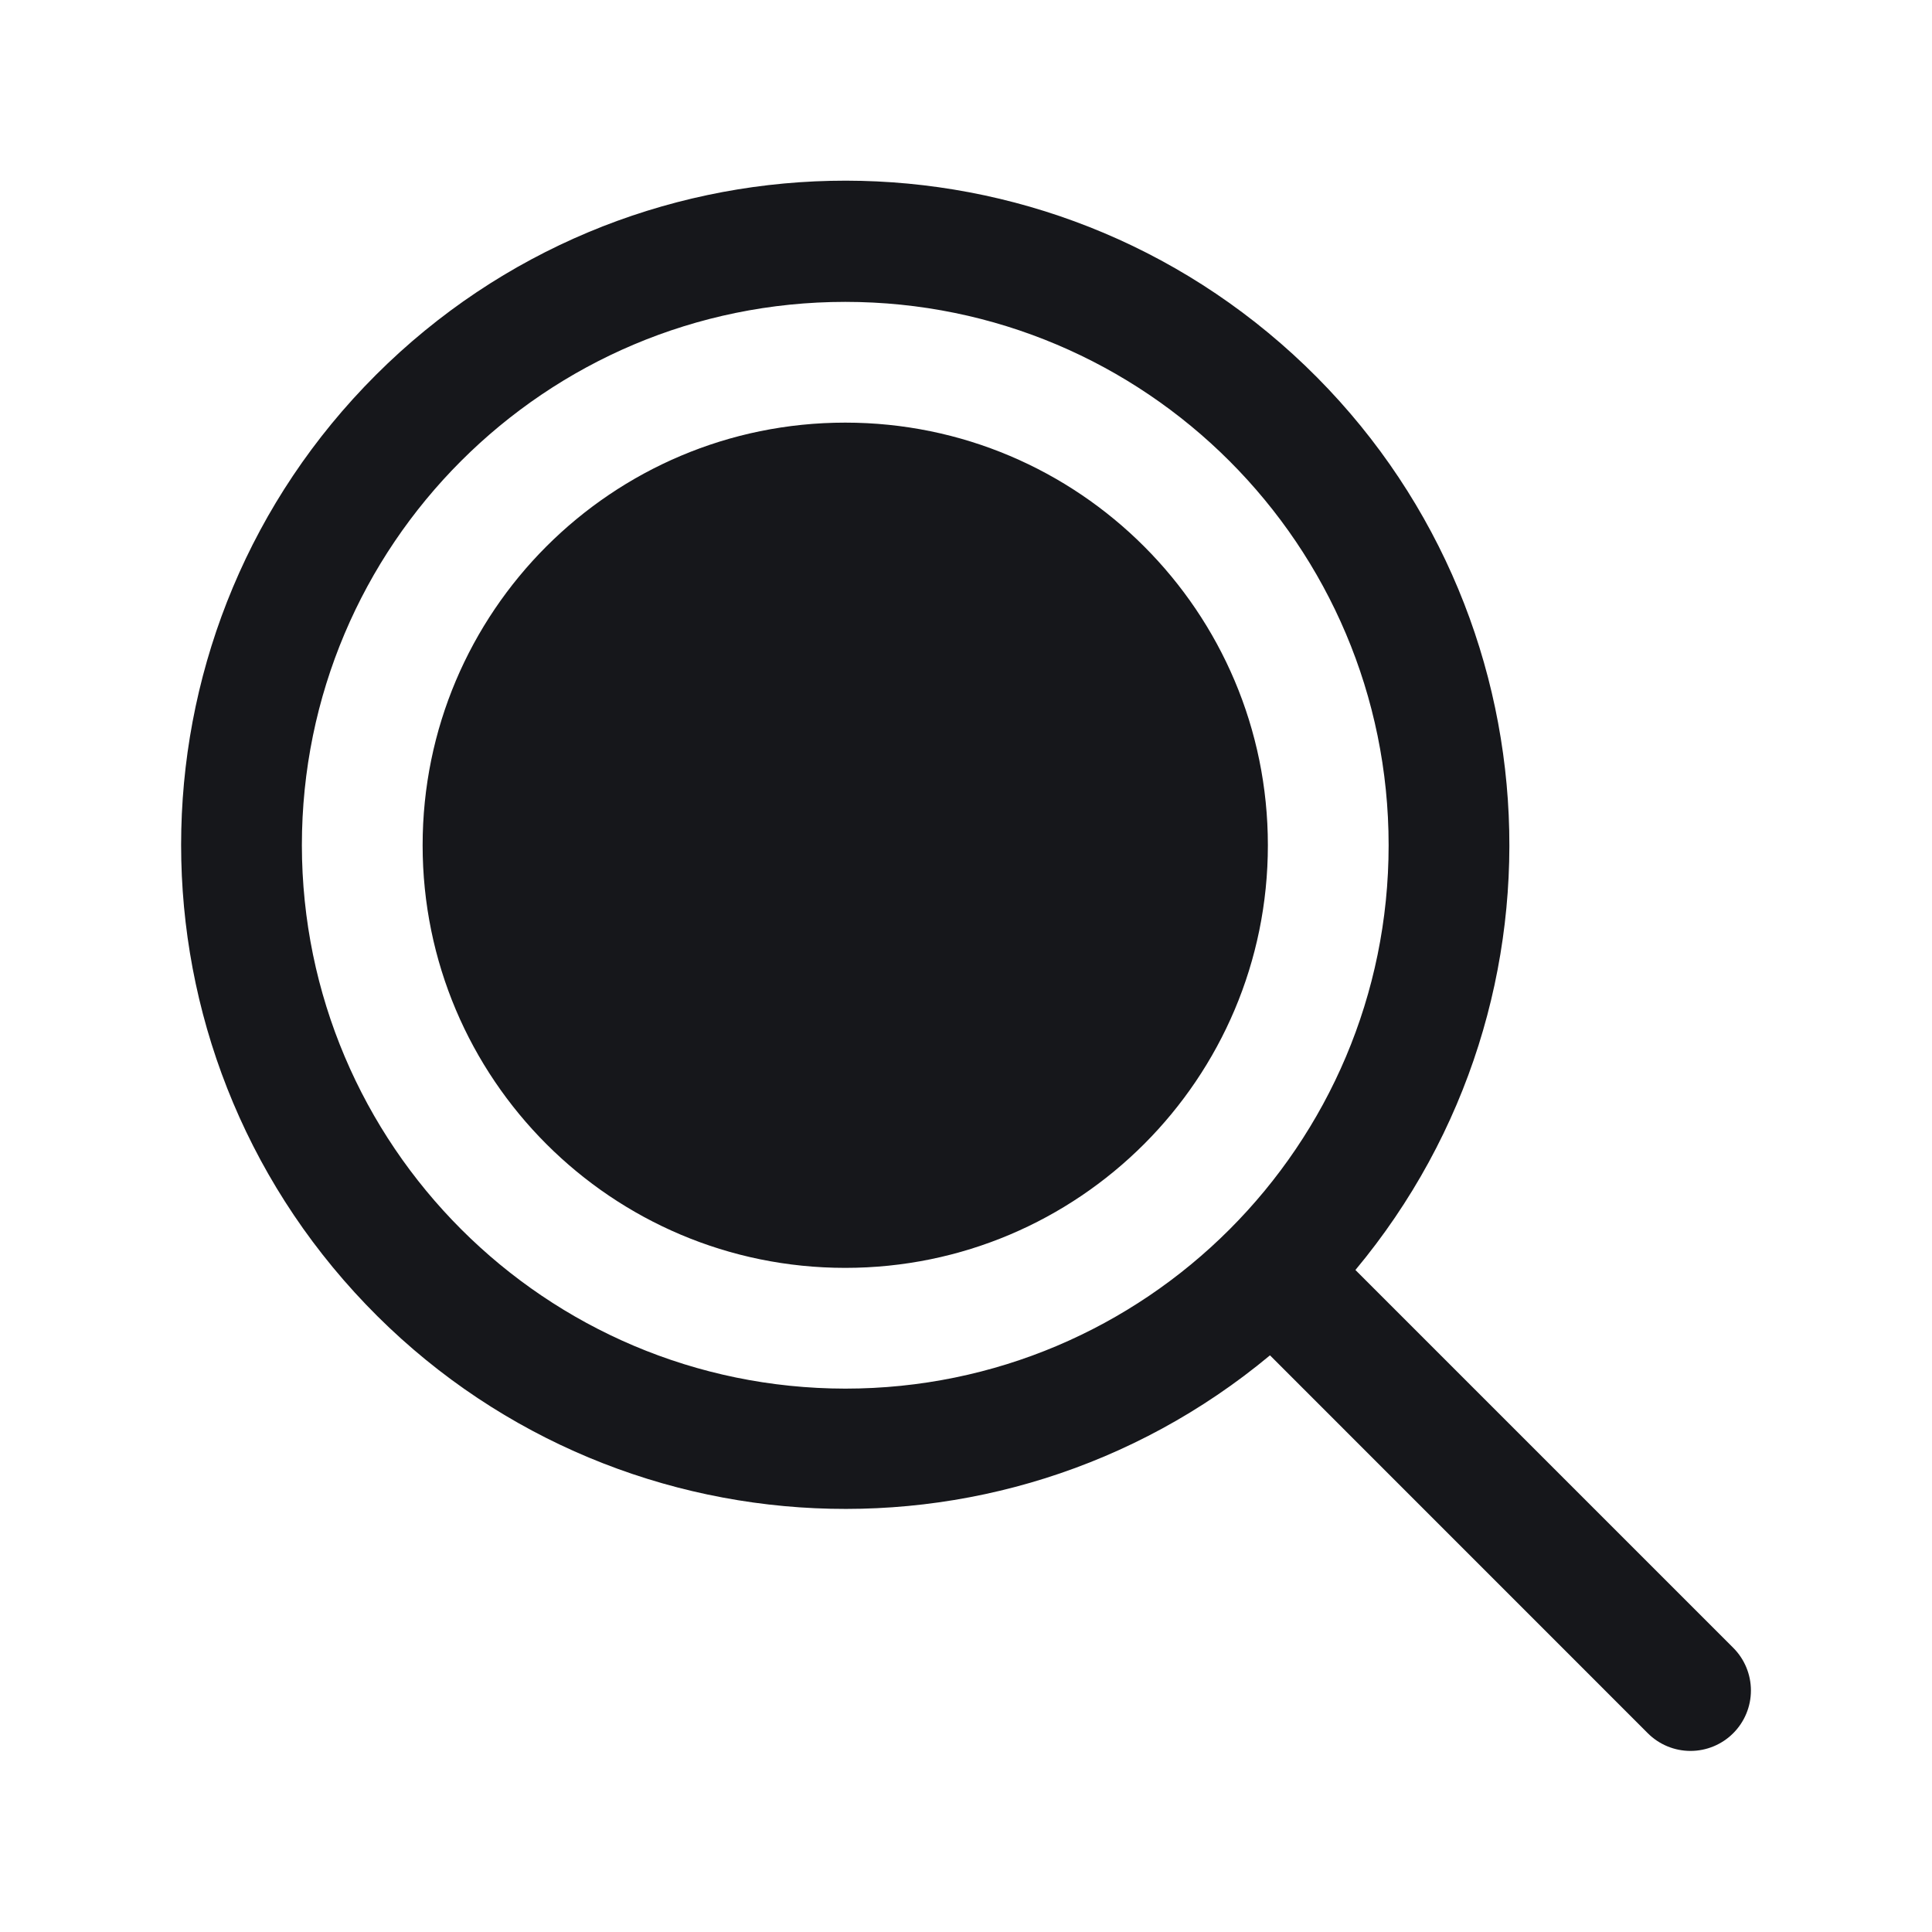
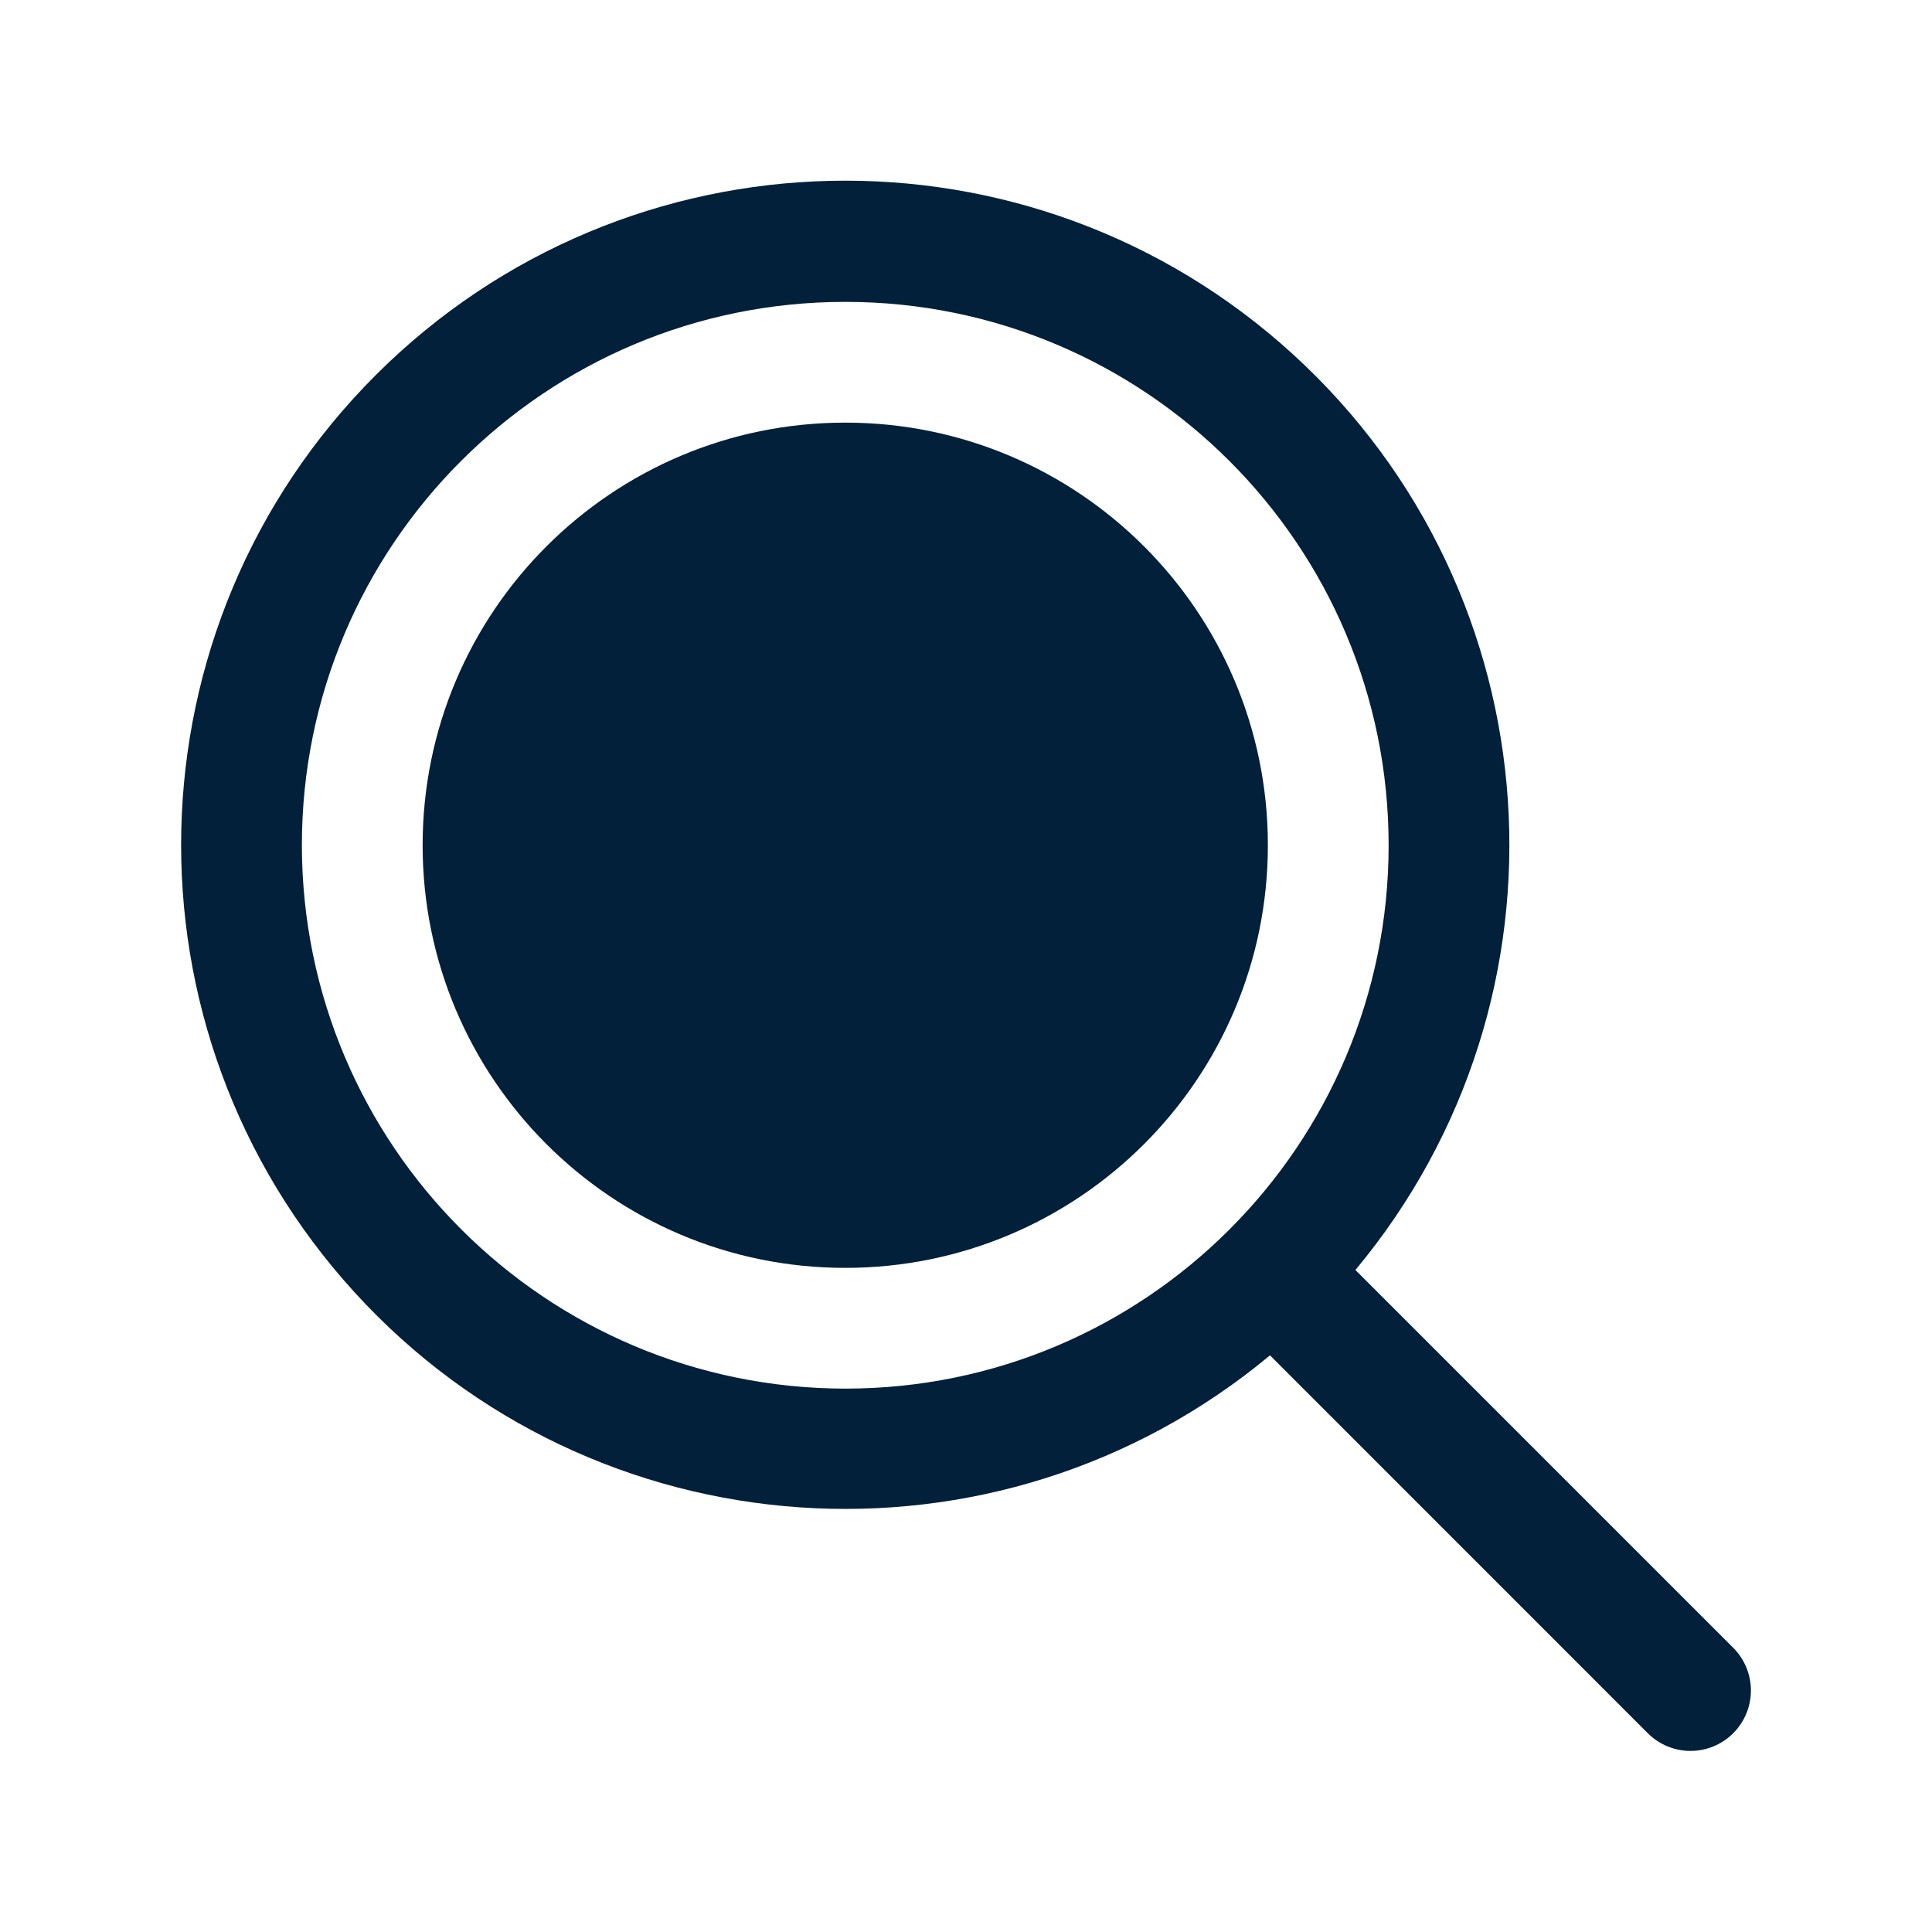
- <svg xmlns="http://www.w3.org/2000/svg" viewBox="0 0 256 256" width="24" height="24" fill="#16171B">
+ <svg xmlns="http://www.w3.org/2000/svg" viewBox="0 0 256 256" width="24" height="24" fill="#02203A">
  <path d="M168,112a56,56,0,1,1-56-56A56,56,0,0,1,168,112Zm61.66,117.66a8,8,0,0,1-11.32,0l-50.06-50.07a88,88,0,1,1,11.32-11.31l50.06,50.06A8,8,0,0,1,229.66,229.66ZM112,184a72,72,0,1,0-72-72A72.08,72.08,0,0,0,112,184Z" />
</svg>
